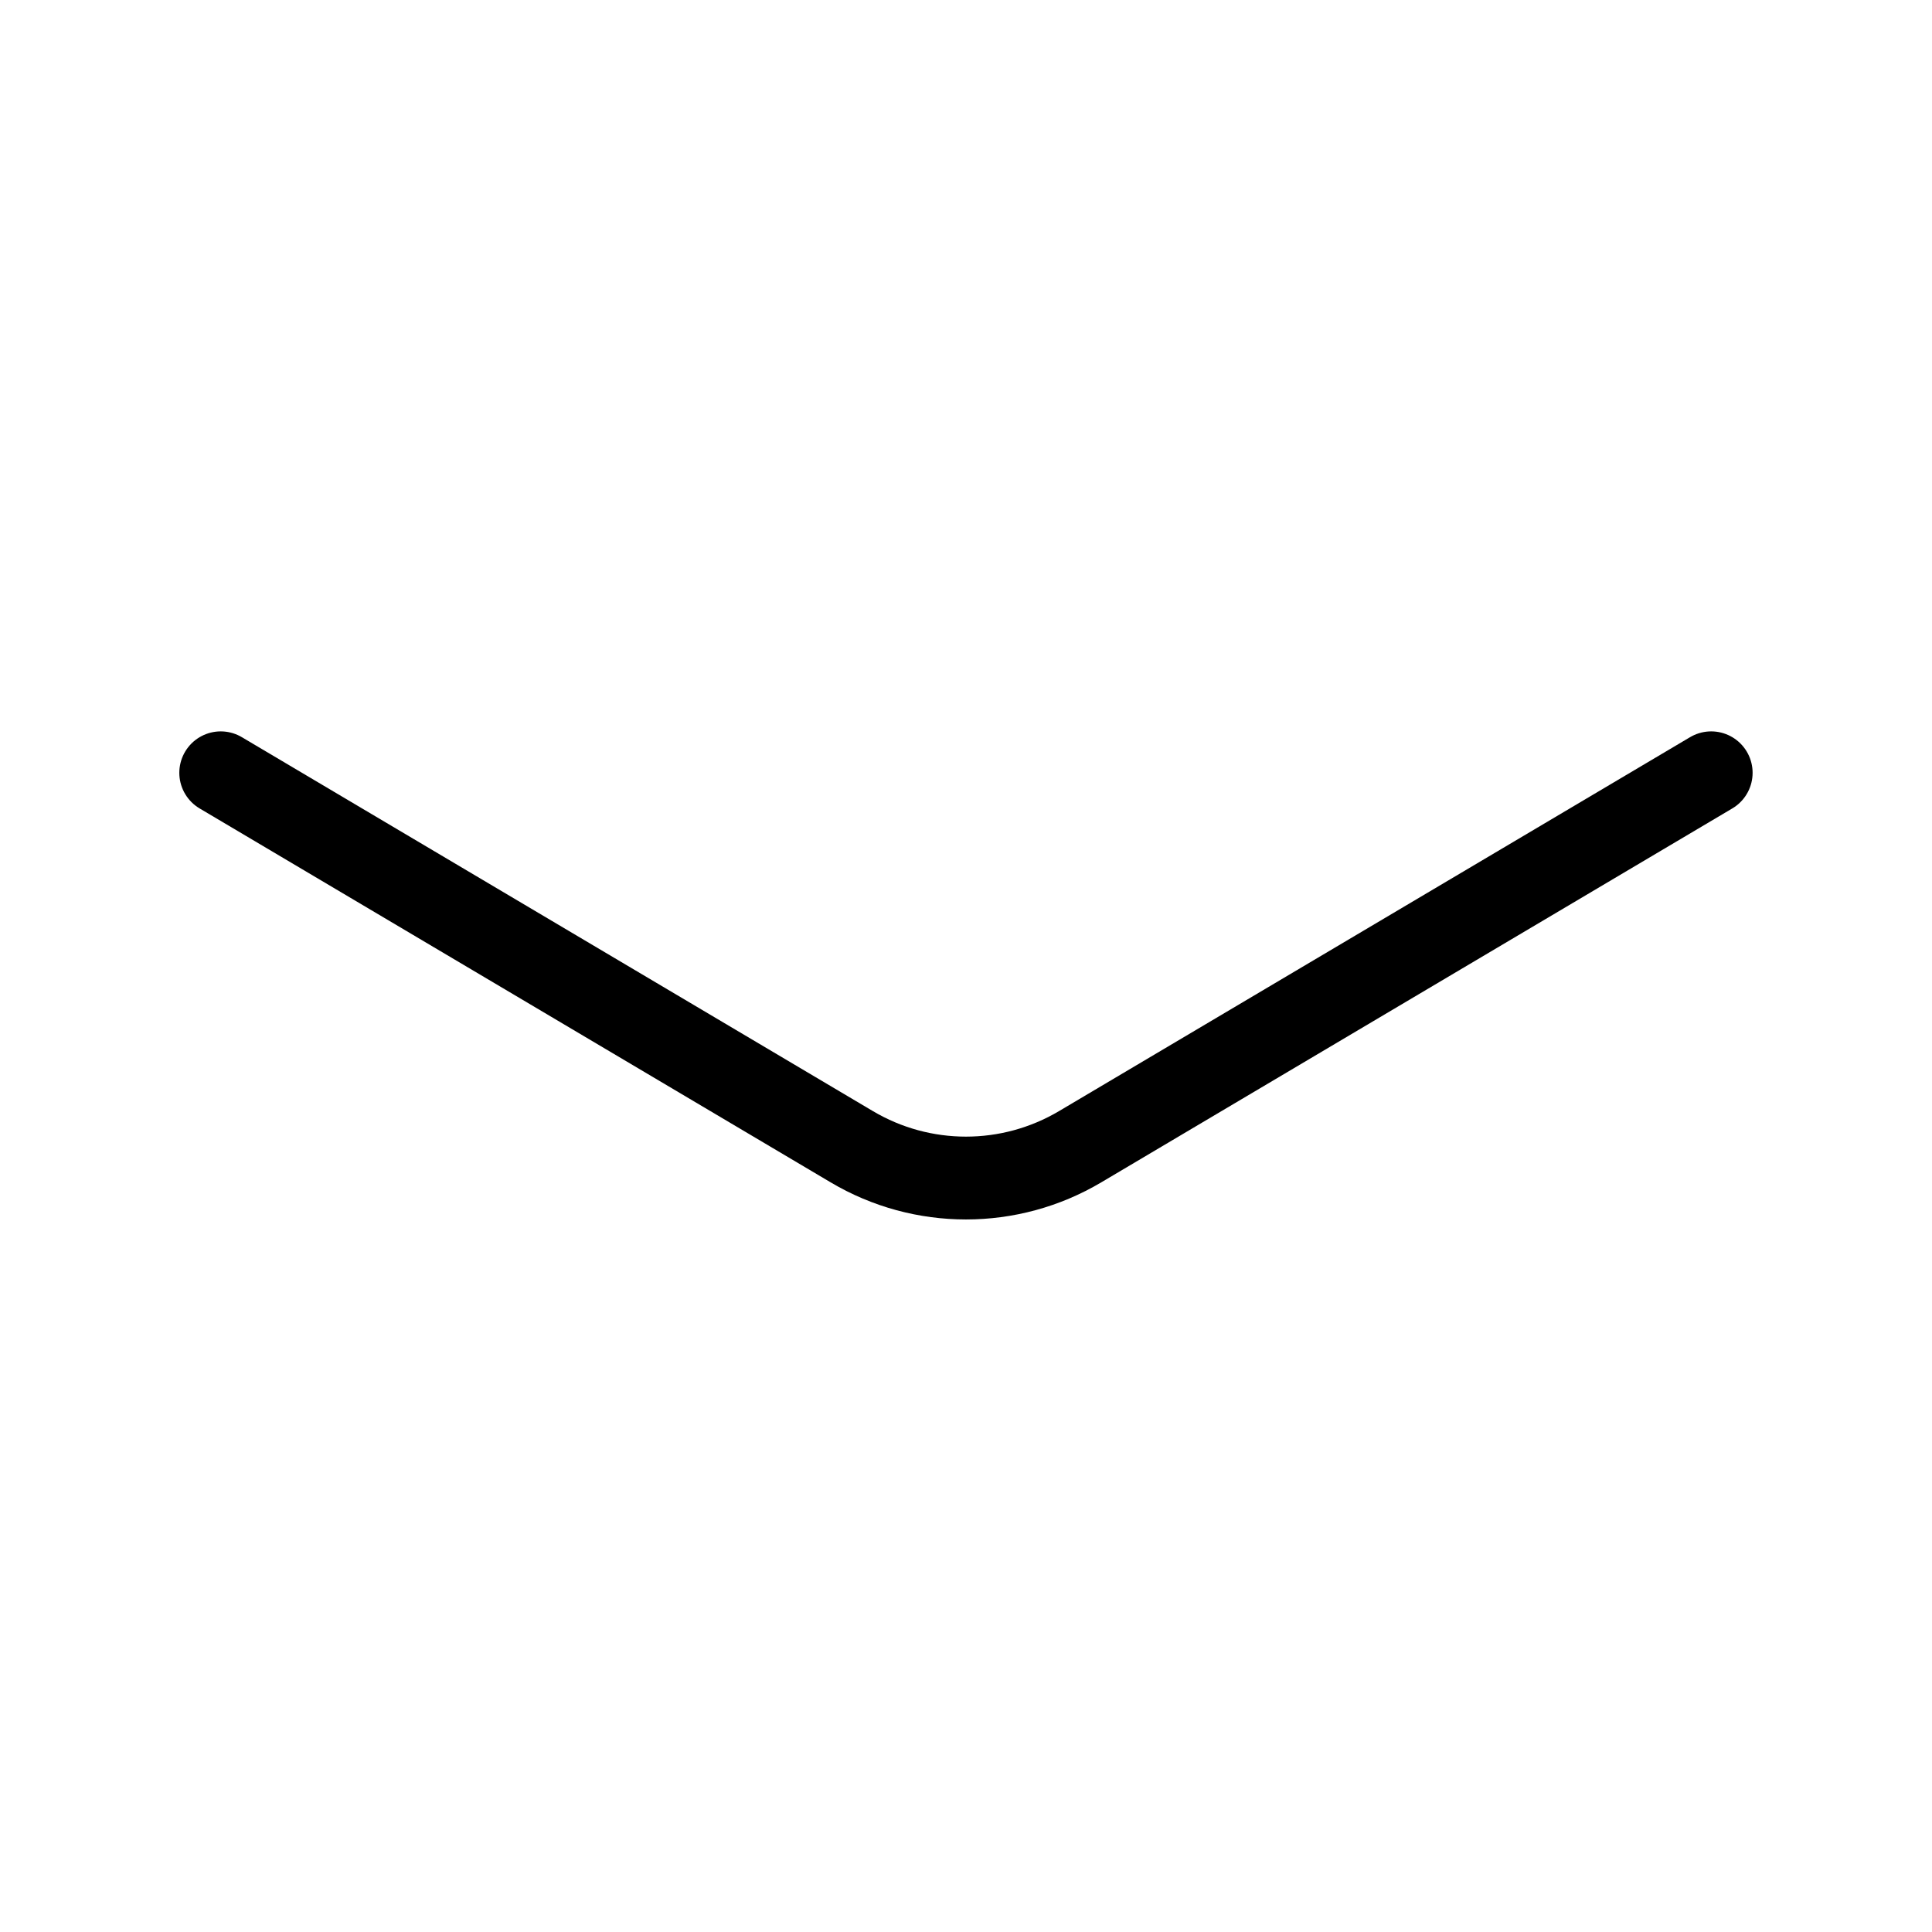
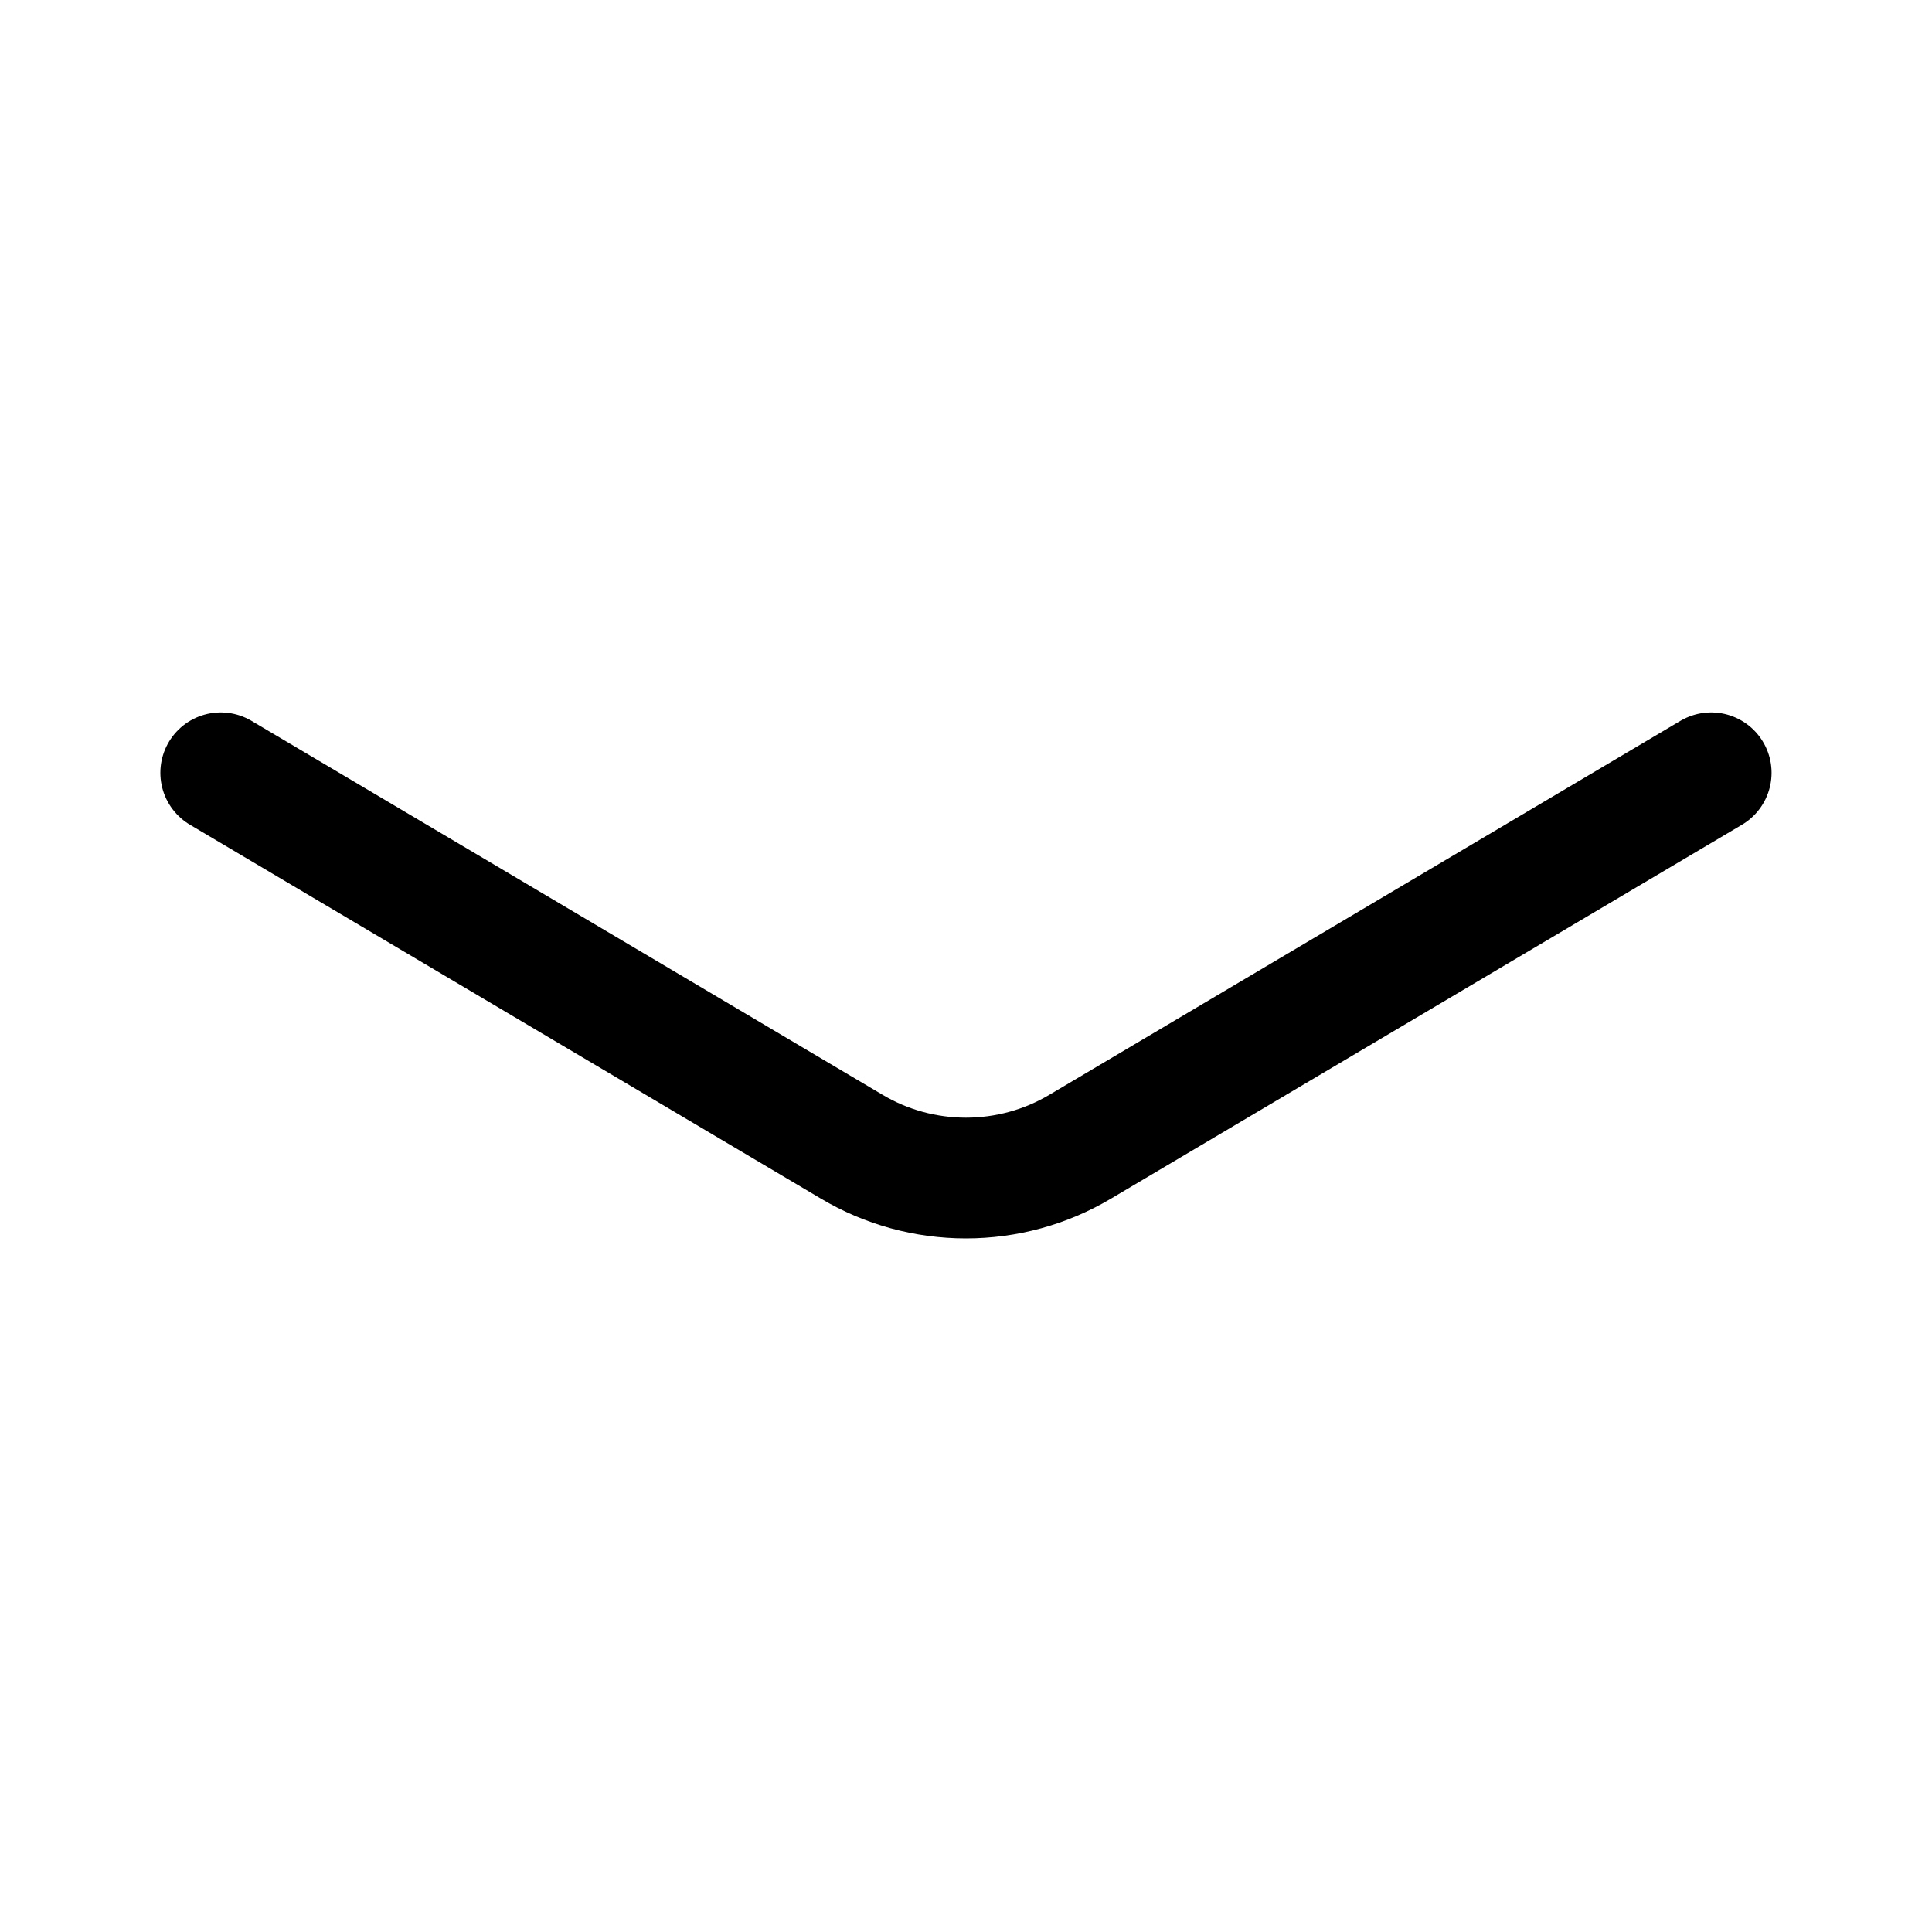
- <svg xmlns="http://www.w3.org/2000/svg" fill="none" viewBox="0 0 24 24">
-   <path fill="none" stroke="currentColor" stroke-linecap="round" stroke-width="1.029" d="m2.742 9.6 7.839 4.645a2.78 2.78 0 0 0 2.837 0L21.257 9.6" />
+ <svg xmlns="http://www.w3.org/2000/svg" width="24" height="24" viewBox="0 0 24 24" fill="none">
+   <path d="M2.742 9.6L10.581 14.245C11.01 14.5 11.5 14.634 11.999 14.634C12.499 14.634 12.989 14.5 13.418 14.245L21.257 9.6" stroke="currentColor" stroke-width="1.5" stroke-linecap="round" />
</svg>
